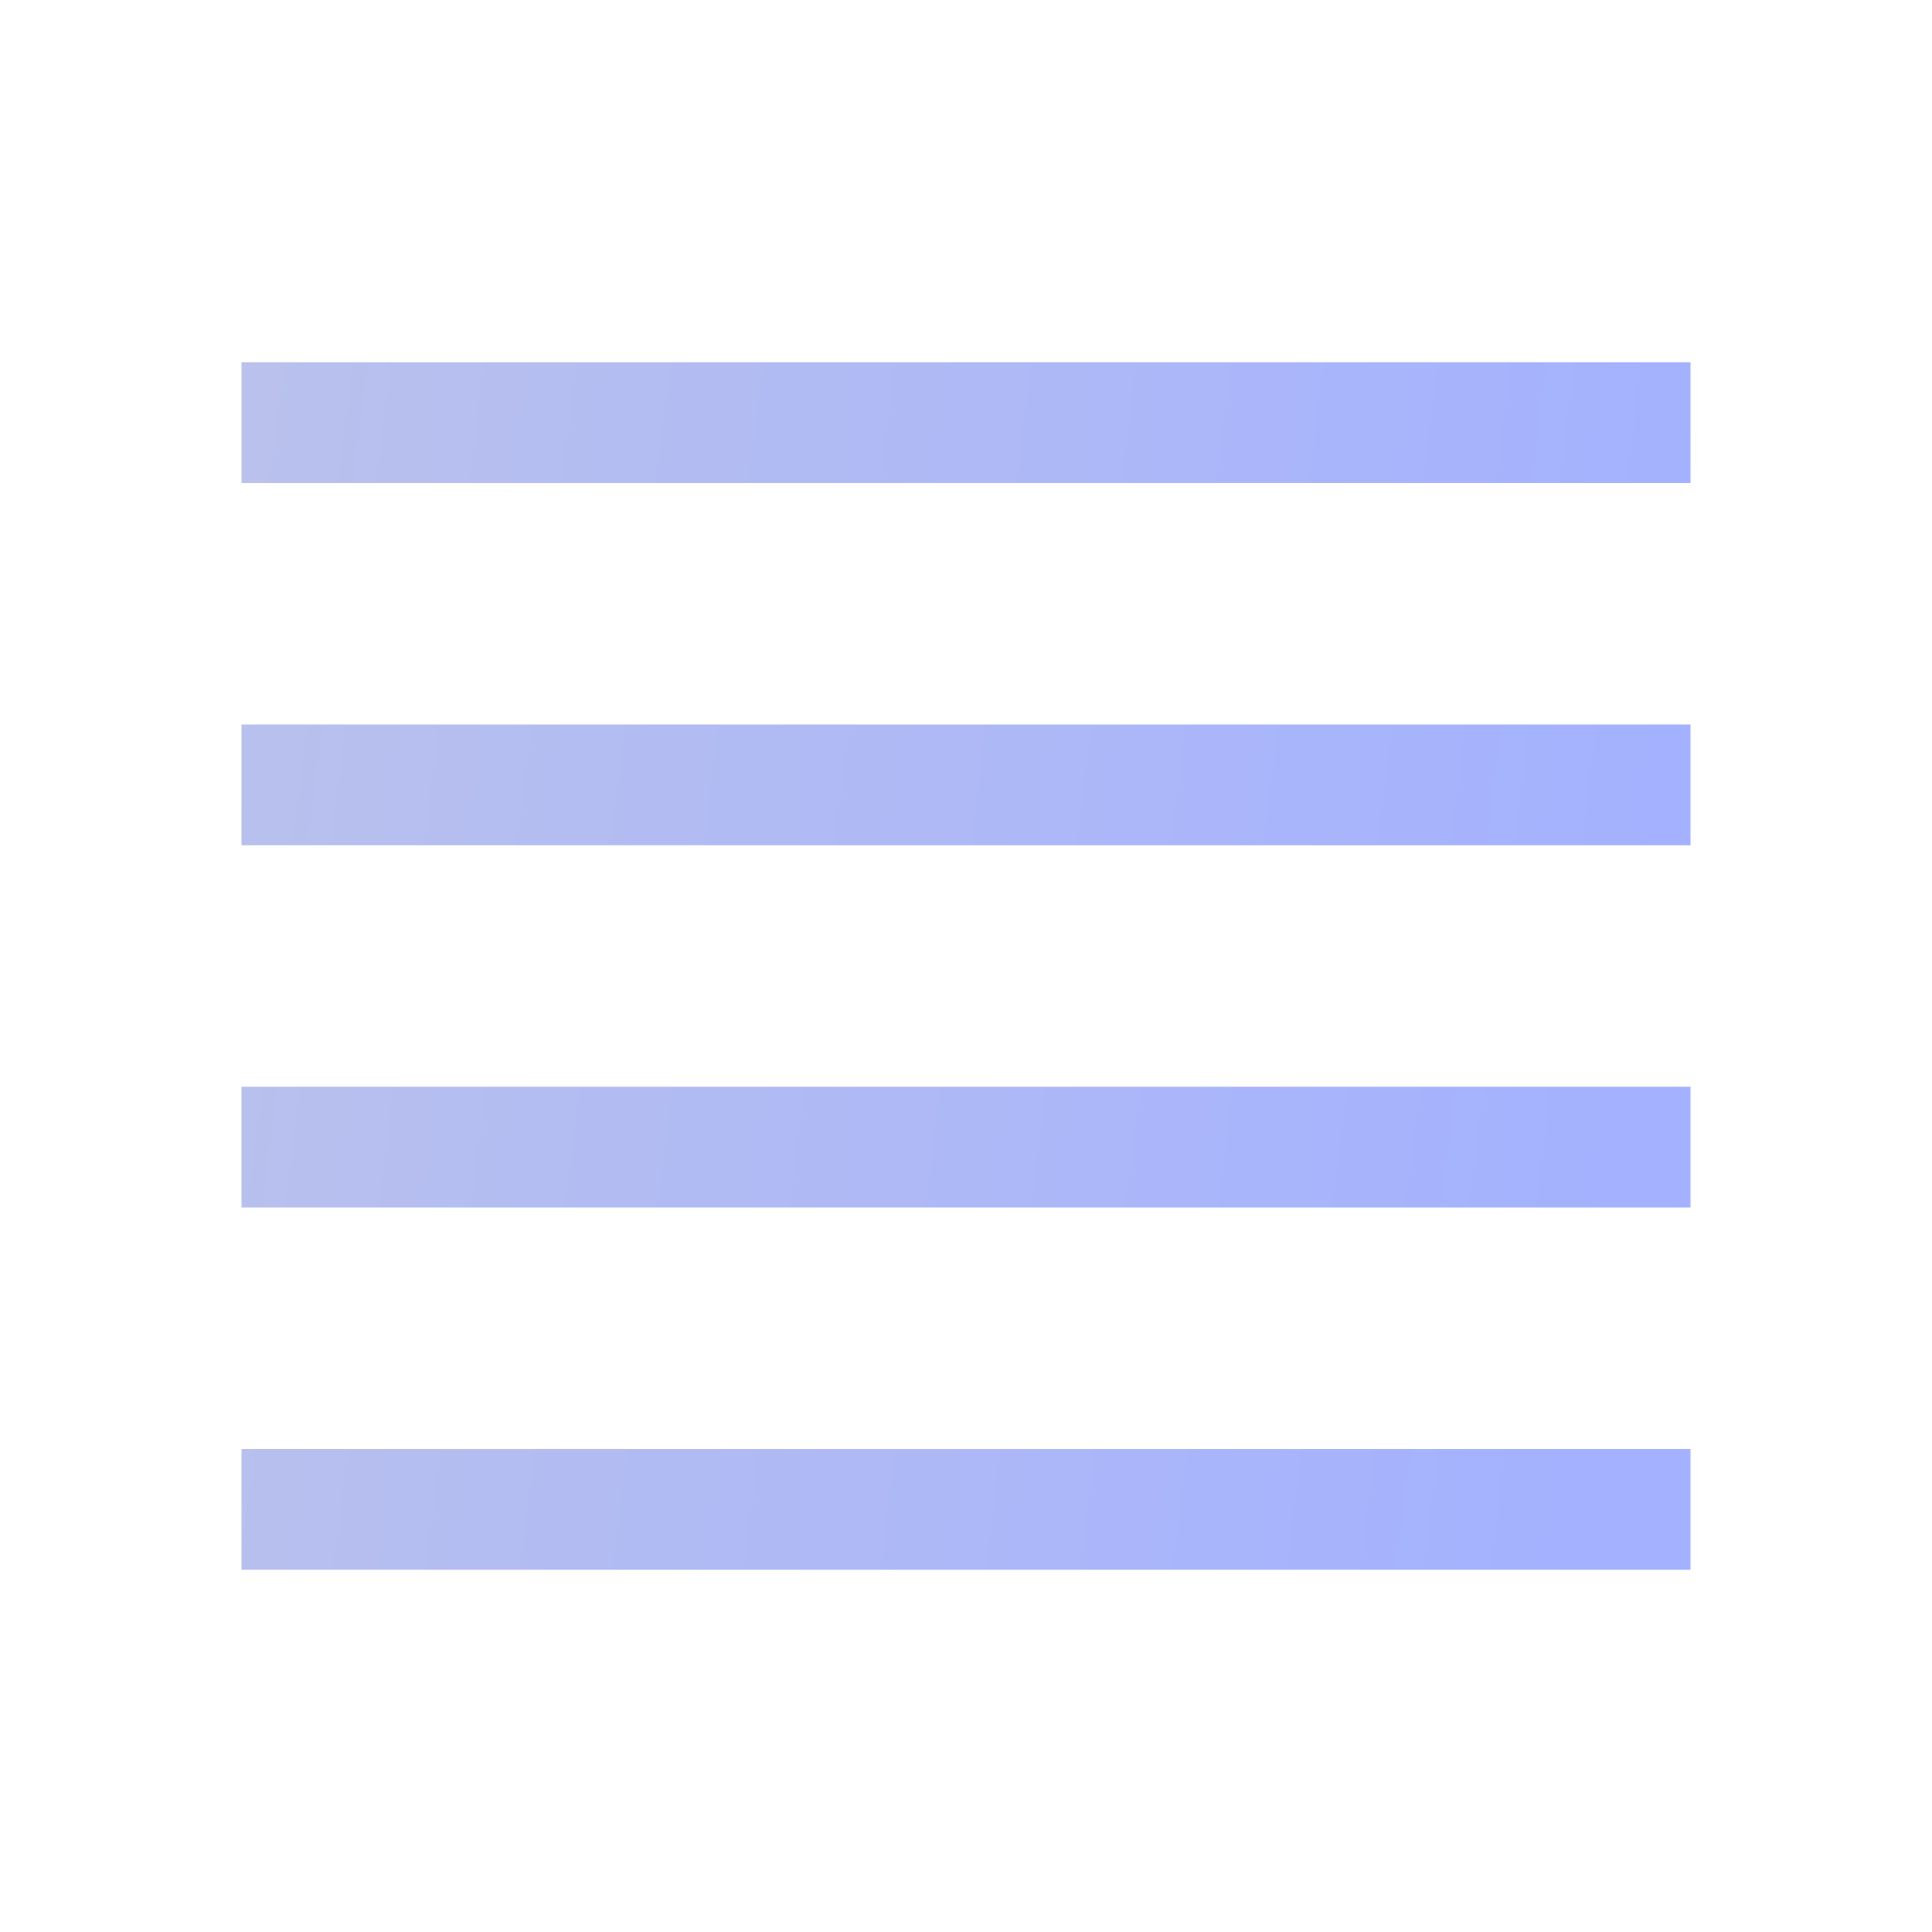
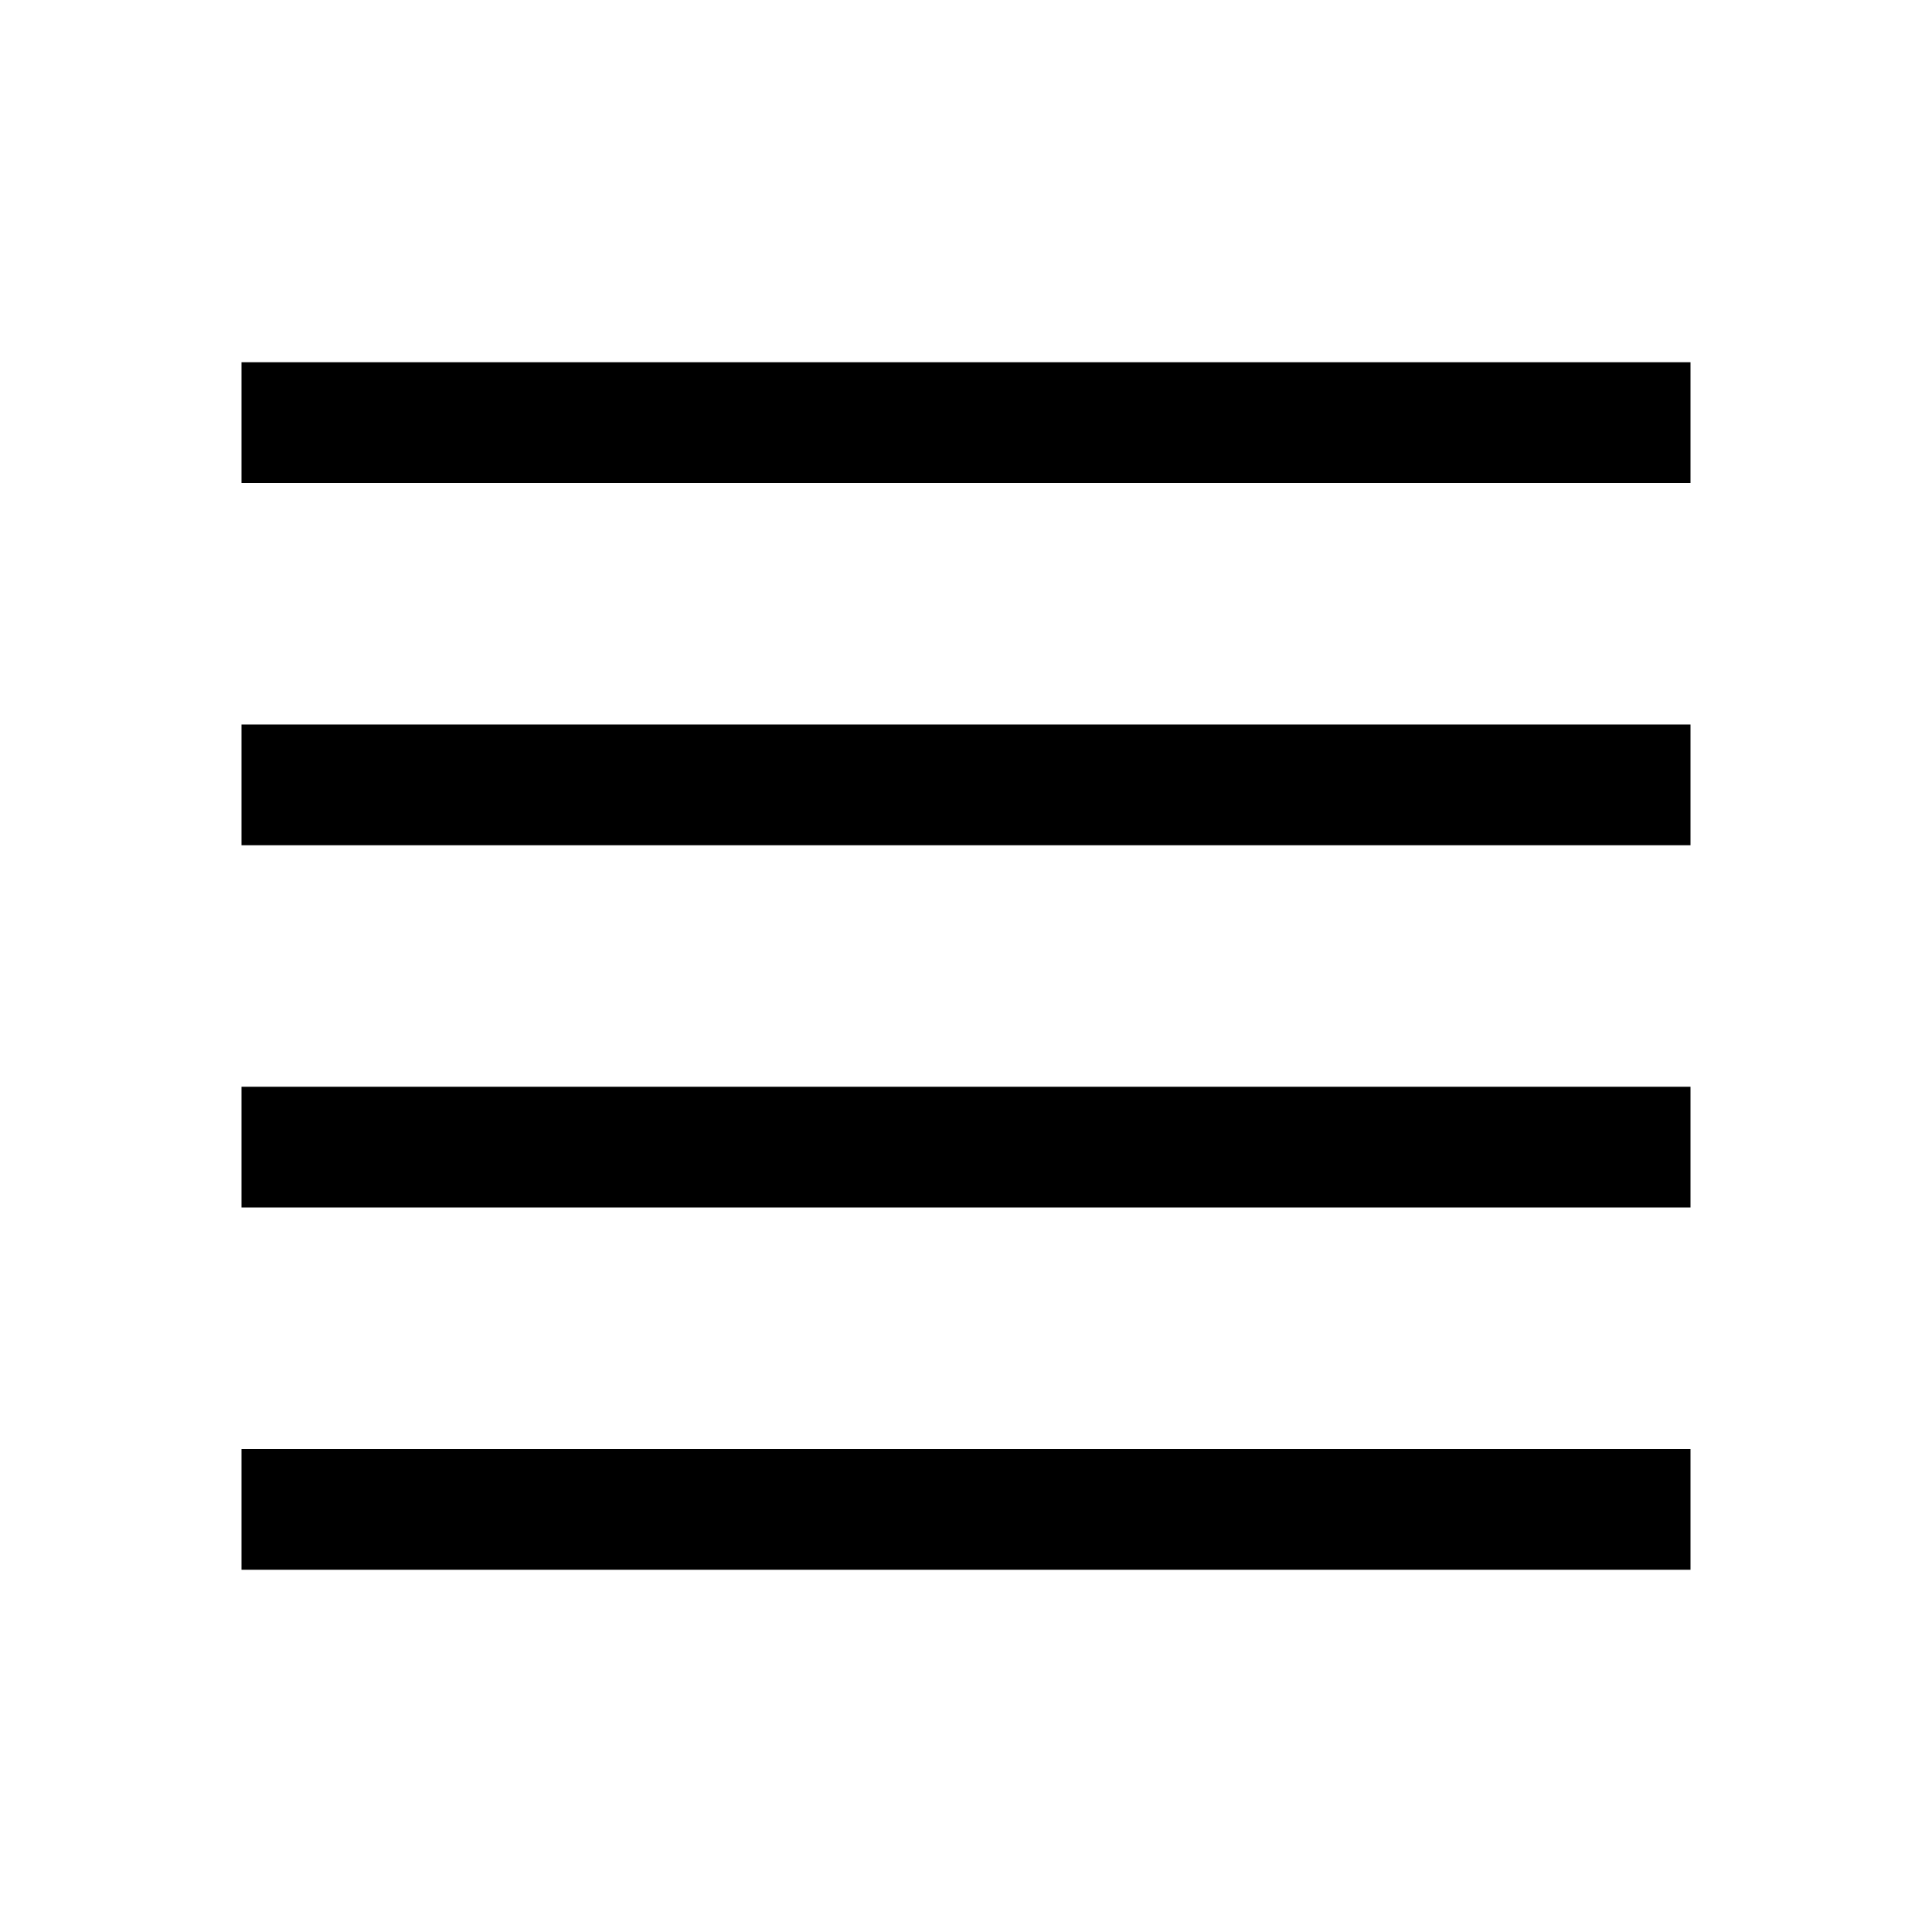
<svg xmlns="http://www.w3.org/2000/svg" width="24" height="24" viewBox="0 0 24 24" fill="none">
  <g id="Menu">
    <g id="Vector">
      <path d="M21 4.5H3V6H21V4.5Z" fill="url(#paint0_linear_1220_115474)" />
      <path d="M21 18H3V19.5H21V18Z" fill="url(#paint1_linear_1220_115474)" />
      <path d="M21 9H3V10.5H21V9Z" fill="url(#paint2_linear_1220_115474)" />
      <path d="M21 13.5H3V15H21V13.5Z" fill="url(#paint3_linear_1220_115474)" />
    </g>
  </g>
  <defs>
    <linearGradient id="paint0_linear_1220_115474" x1="3" y1="4.5" x2="21.37" y2="6.798" gradientUnits="userSpaceOnUse">
-       <stop offset="0.006" stop-color="#B9C1EC" />
-       <stop offset="1" stop-color="#A3B1FF" />
+       <stop offset="0.006" stopColor="#B9C1EC" />
+       <stop offset="1" stopColor="#A3B1FF" />
    </linearGradient>
    <linearGradient id="paint1_linear_1220_115474" x1="3" y1="4.5" x2="21.37" y2="6.798" gradientUnits="userSpaceOnUse">
-       <stop offset="0.006" stop-color="#B9C1EC" />
-       <stop offset="1" stop-color="#A3B1FF" />
+       <stop offset="0.006" stopColor="#B9C1EC" />
+       <stop offset="1" stopColor="#A3B1FF" />
    </linearGradient>
    <linearGradient id="paint2_linear_1220_115474" x1="3" y1="4.5" x2="21.37" y2="6.798" gradientUnits="userSpaceOnUse">
-       <stop offset="0.006" stop-color="#B9C1EC" />
-       <stop offset="1" stop-color="#A3B1FF" />
+       <stop offset="0.006" stopColor="#B9C1EC" />
+       <stop offset="1" stopColor="#A3B1FF" />
    </linearGradient>
    <linearGradient id="paint3_linear_1220_115474" x1="3" y1="4.5" x2="21.37" y2="6.798" gradientUnits="userSpaceOnUse">
-       <stop offset="0.006" stop-color="#B9C1EC" />
-       <stop offset="1" stop-color="#A3B1FF" />
+       <stop offset="0.006" stopColor="#B9C1EC" />
+       <stop offset="1" stopColor="#A3B1FF" />
    </linearGradient>
  </defs>
</svg>
